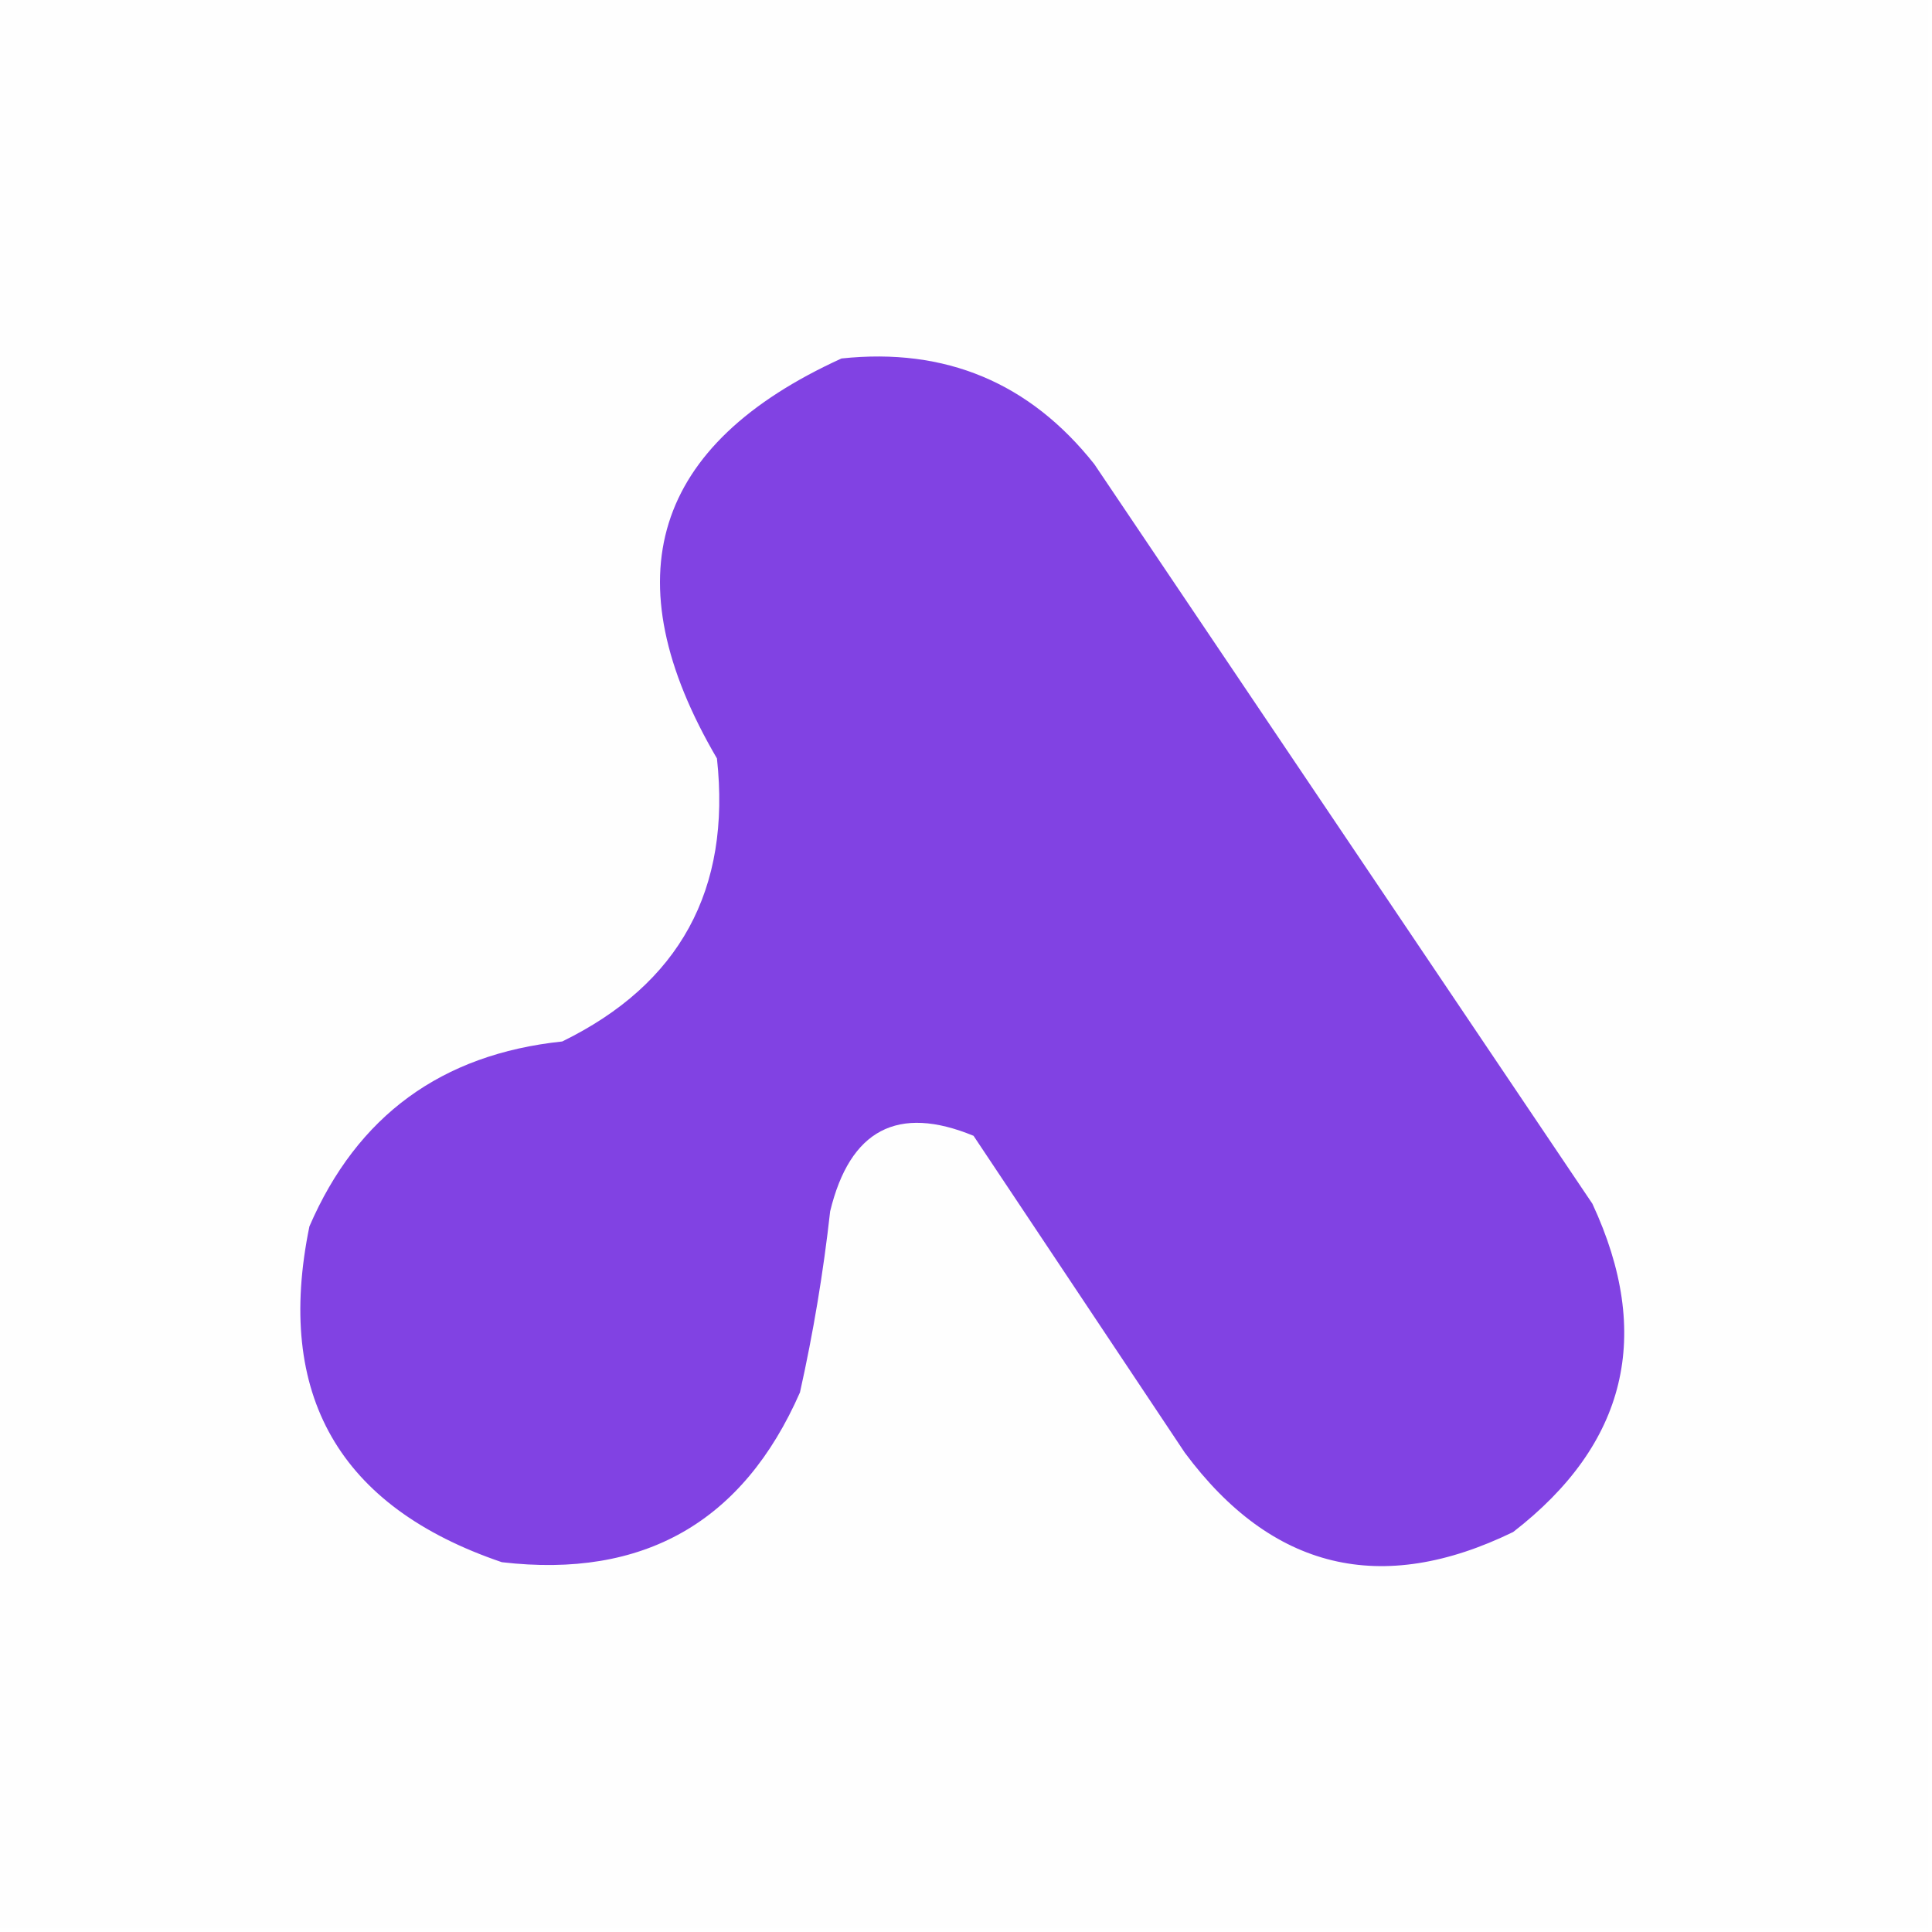
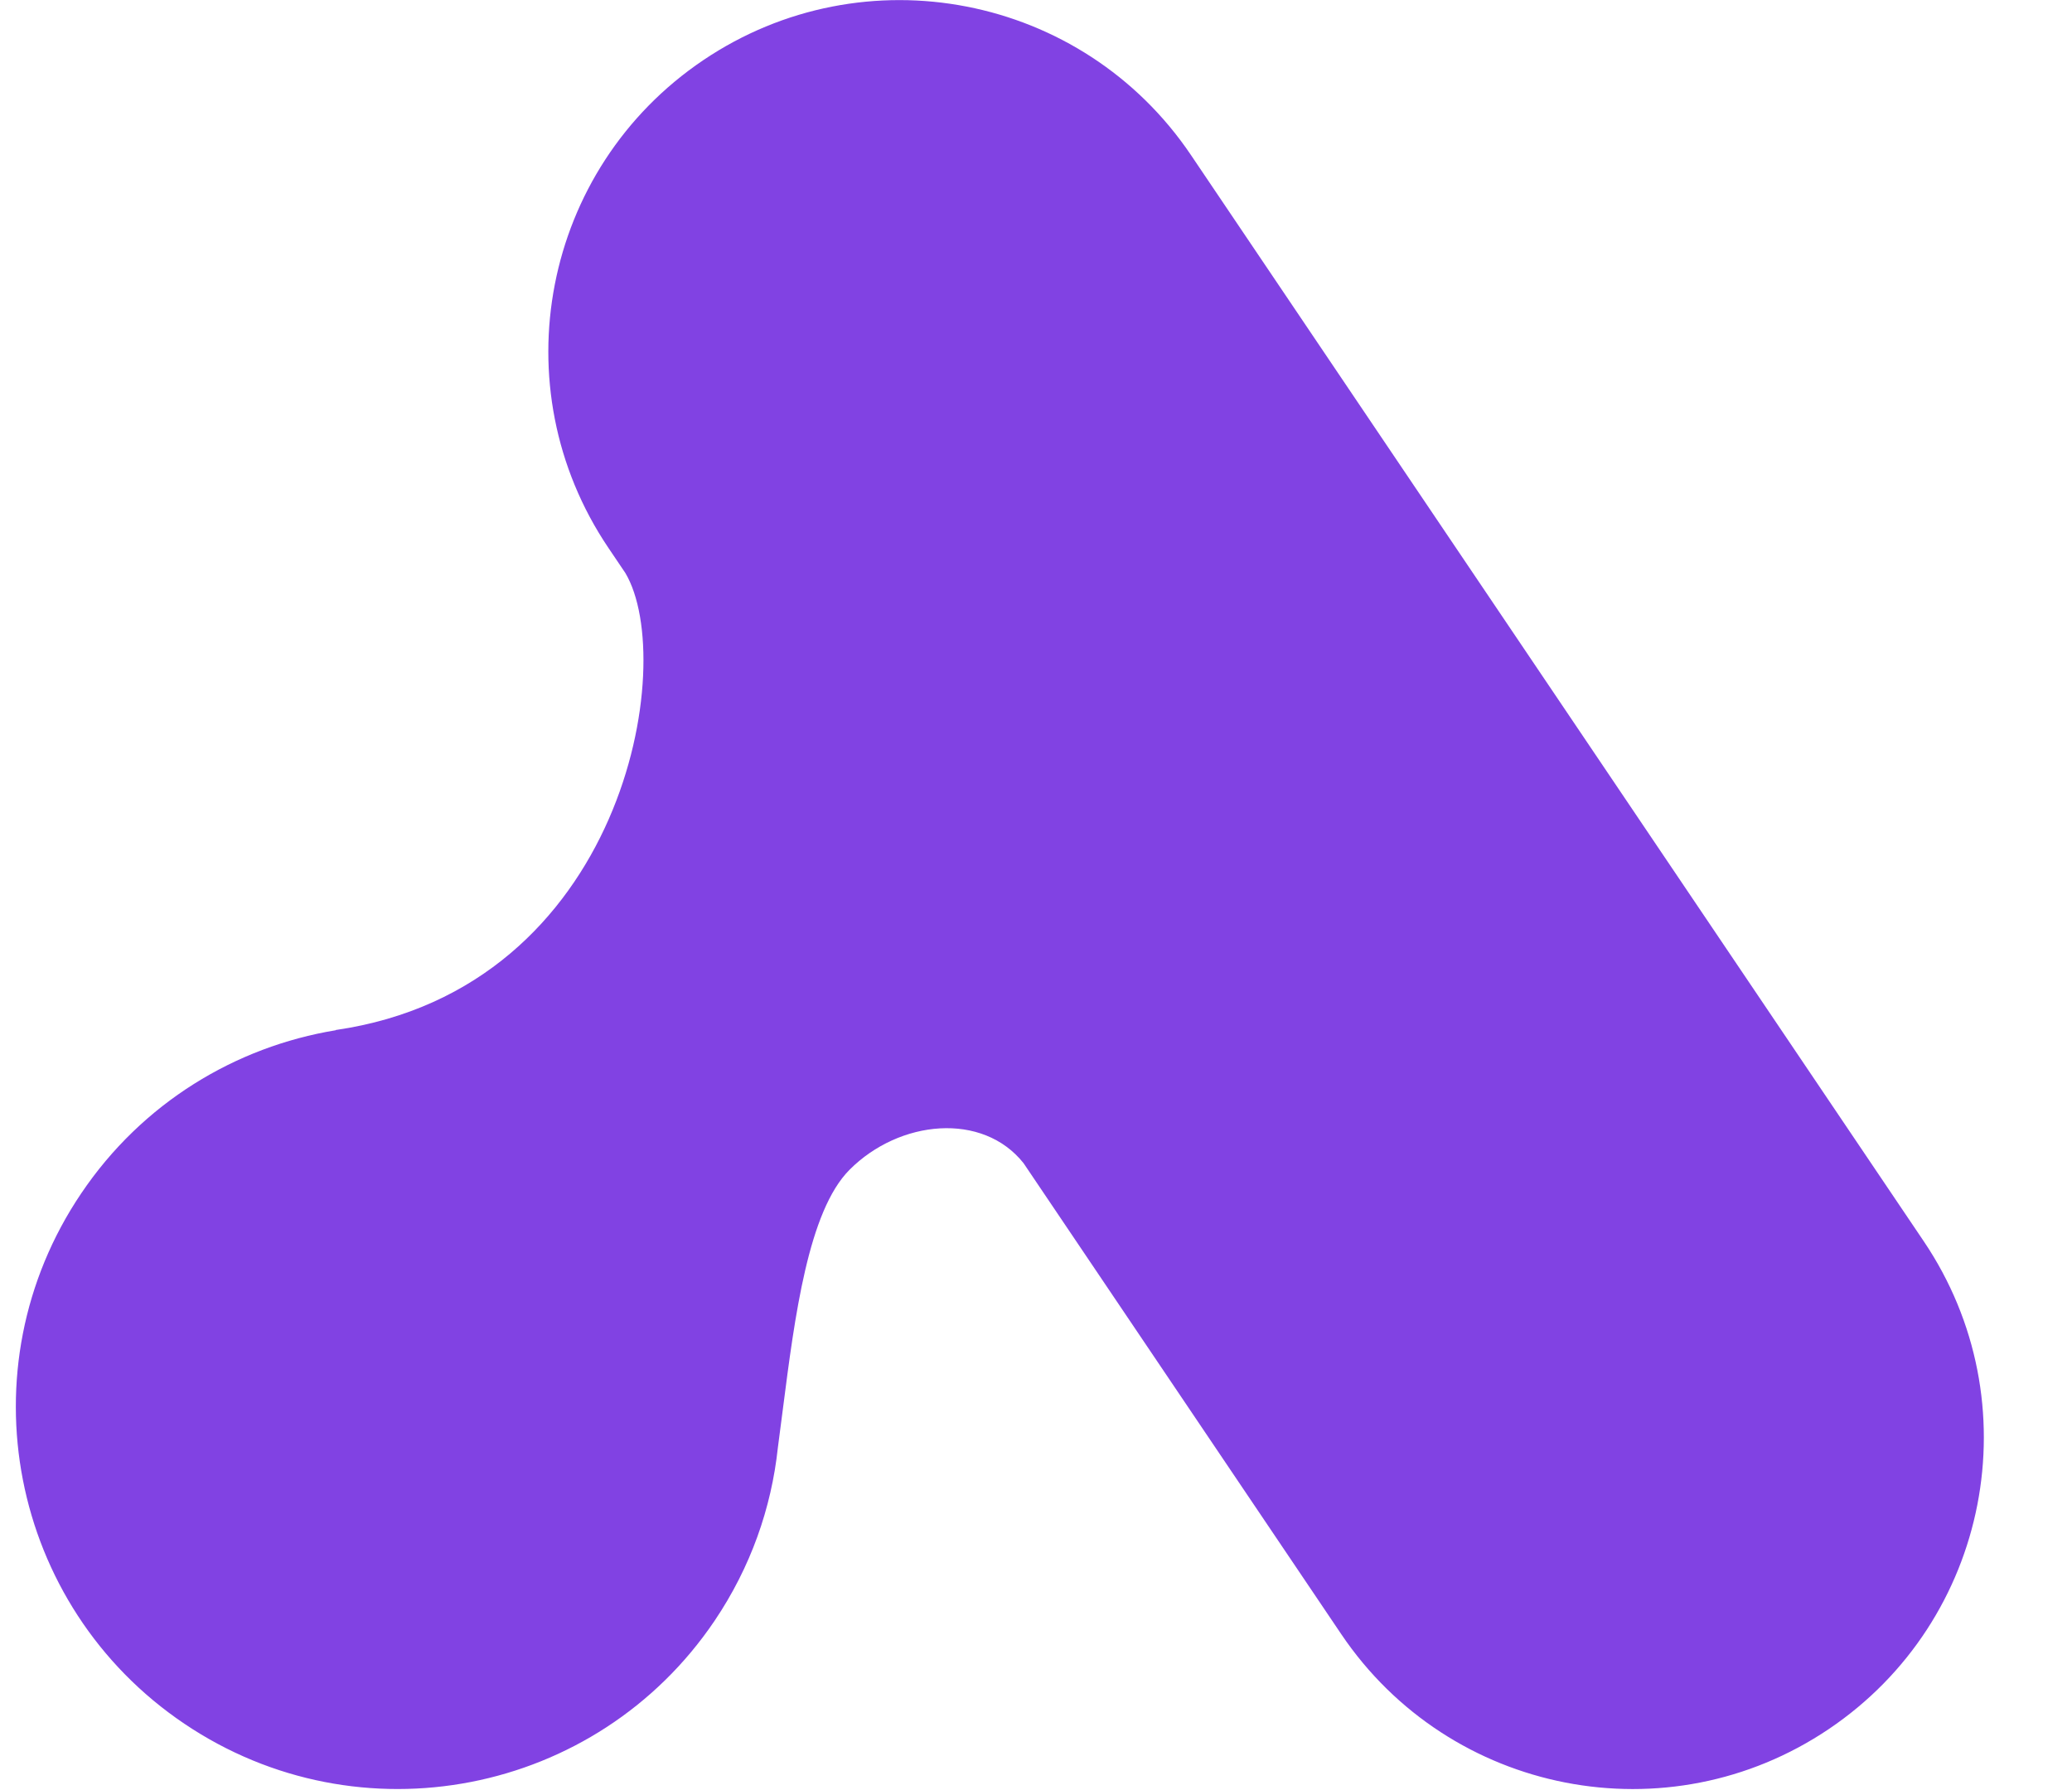
- <svg xmlns="http://www.w3.org/2000/svg" version="1.1" width="256px" height="256px" style="shape-rendering:geometricPrecision; text-rendering:geometricPrecision; image-rendering:optimizeQuality; fill-rule:evenodd; clip-rule:evenodd">
-   <g>
-     <path style="opacity:1" fill="#fefefe" d="M -0.5,-0.5 C 84.833,-0.5 170.167,-0.5 255.5,-0.5C 255.5,84.833 255.5,170.167 255.5,255.5C 170.167,255.5 84.833,255.5 -0.5,255.5C -0.5,170.167 -0.5,84.833 -0.5,-0.5 Z" />
-   </g>
-   <g>
-     <path style="opacity:1" fill="#8142e3" d="M 111.5,47.5 C 125.271,46.032 136.438,50.699 145,61.5C 167,94.167 189,126.833 211,159.5C 219.066,176.843 215.566,191.343 200.5,203C 183.023,211.505 168.523,208.005 157,192.5C 147.667,178.5 138.333,164.5 129,150.5C 118.955,146.358 112.621,149.691 110,160.5C 109.103,168.576 107.769,176.576 106,184.5C 98.451,201.695 85.284,209.195 66.5,207C 44.915,199.663 36.415,184.829 41,162.5C 47.331,147.849 58.498,139.683 74.5,138C 90.061,130.386 96.894,117.886 95,100.5C 80.984,76.572 86.484,58.905 111.5,47.5 Z" />
-   </g>
+ <svg xmlns="http://www.w3.org/2000/svg" height="19px" width="22px" viewBox="0 0 22 19" fill="none">
+   <path d="M6.46 5.818C5.308 4.11 5.759 1.791 7.467 0.639C9.175 -0.513 11.493 -0.062 12.645 1.646L20.426 13.181C21.578 14.889 21.127 17.208 19.419 18.36C17.712 19.512 15.393 19.061 14.241 17.353L10.868 12.352C10.434 11.805 9.551 11.89 9.021 12.421C8.582 12.86 8.438 13.985 8.313 14.958C8.295 15.101 8.277 15.241 8.259 15.374C8.191 16.011 7.971 16.642 7.588 17.21C6.335 19.067 3.814 19.556 1.957 18.304C0.1 17.052 -0.391 14.53 0.862 12.673C1.511 11.71 2.502 11.115 3.565 10.94L3.563 10.938C6.633 10.493 7.202 7.029 6.64 6.085L6.46 5.818Z" fill="#8142E3" />
</svg>
